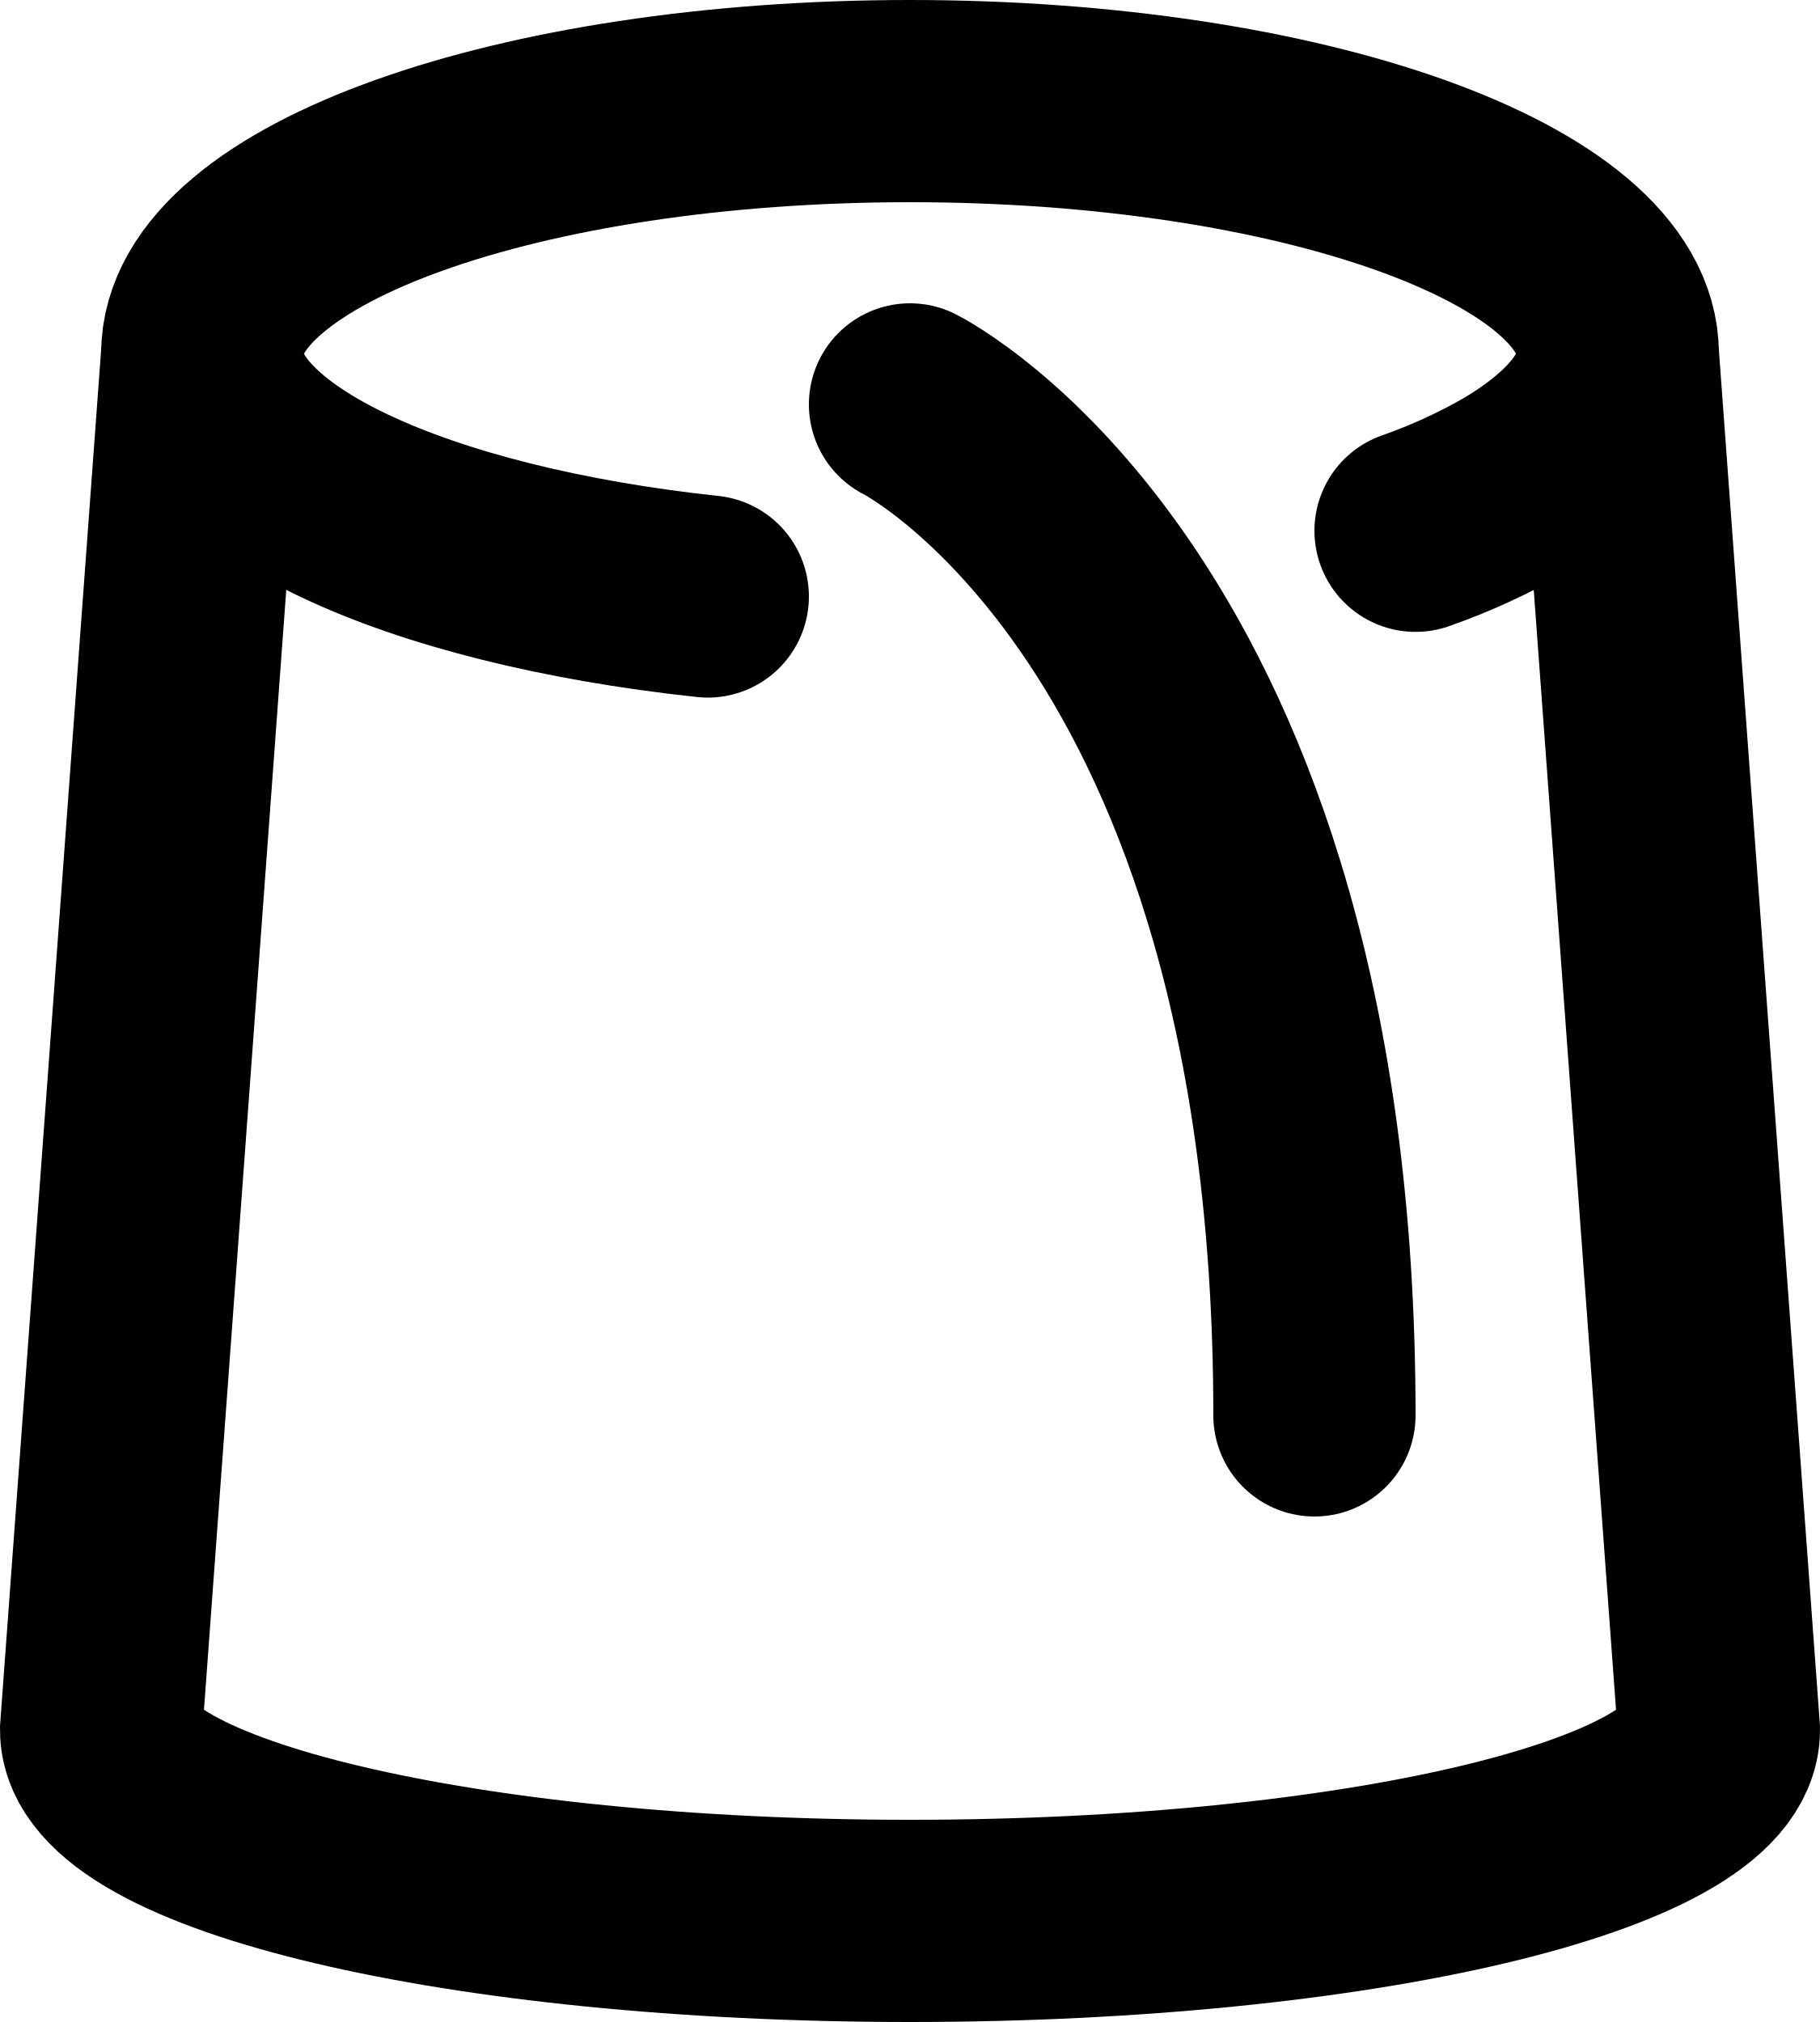
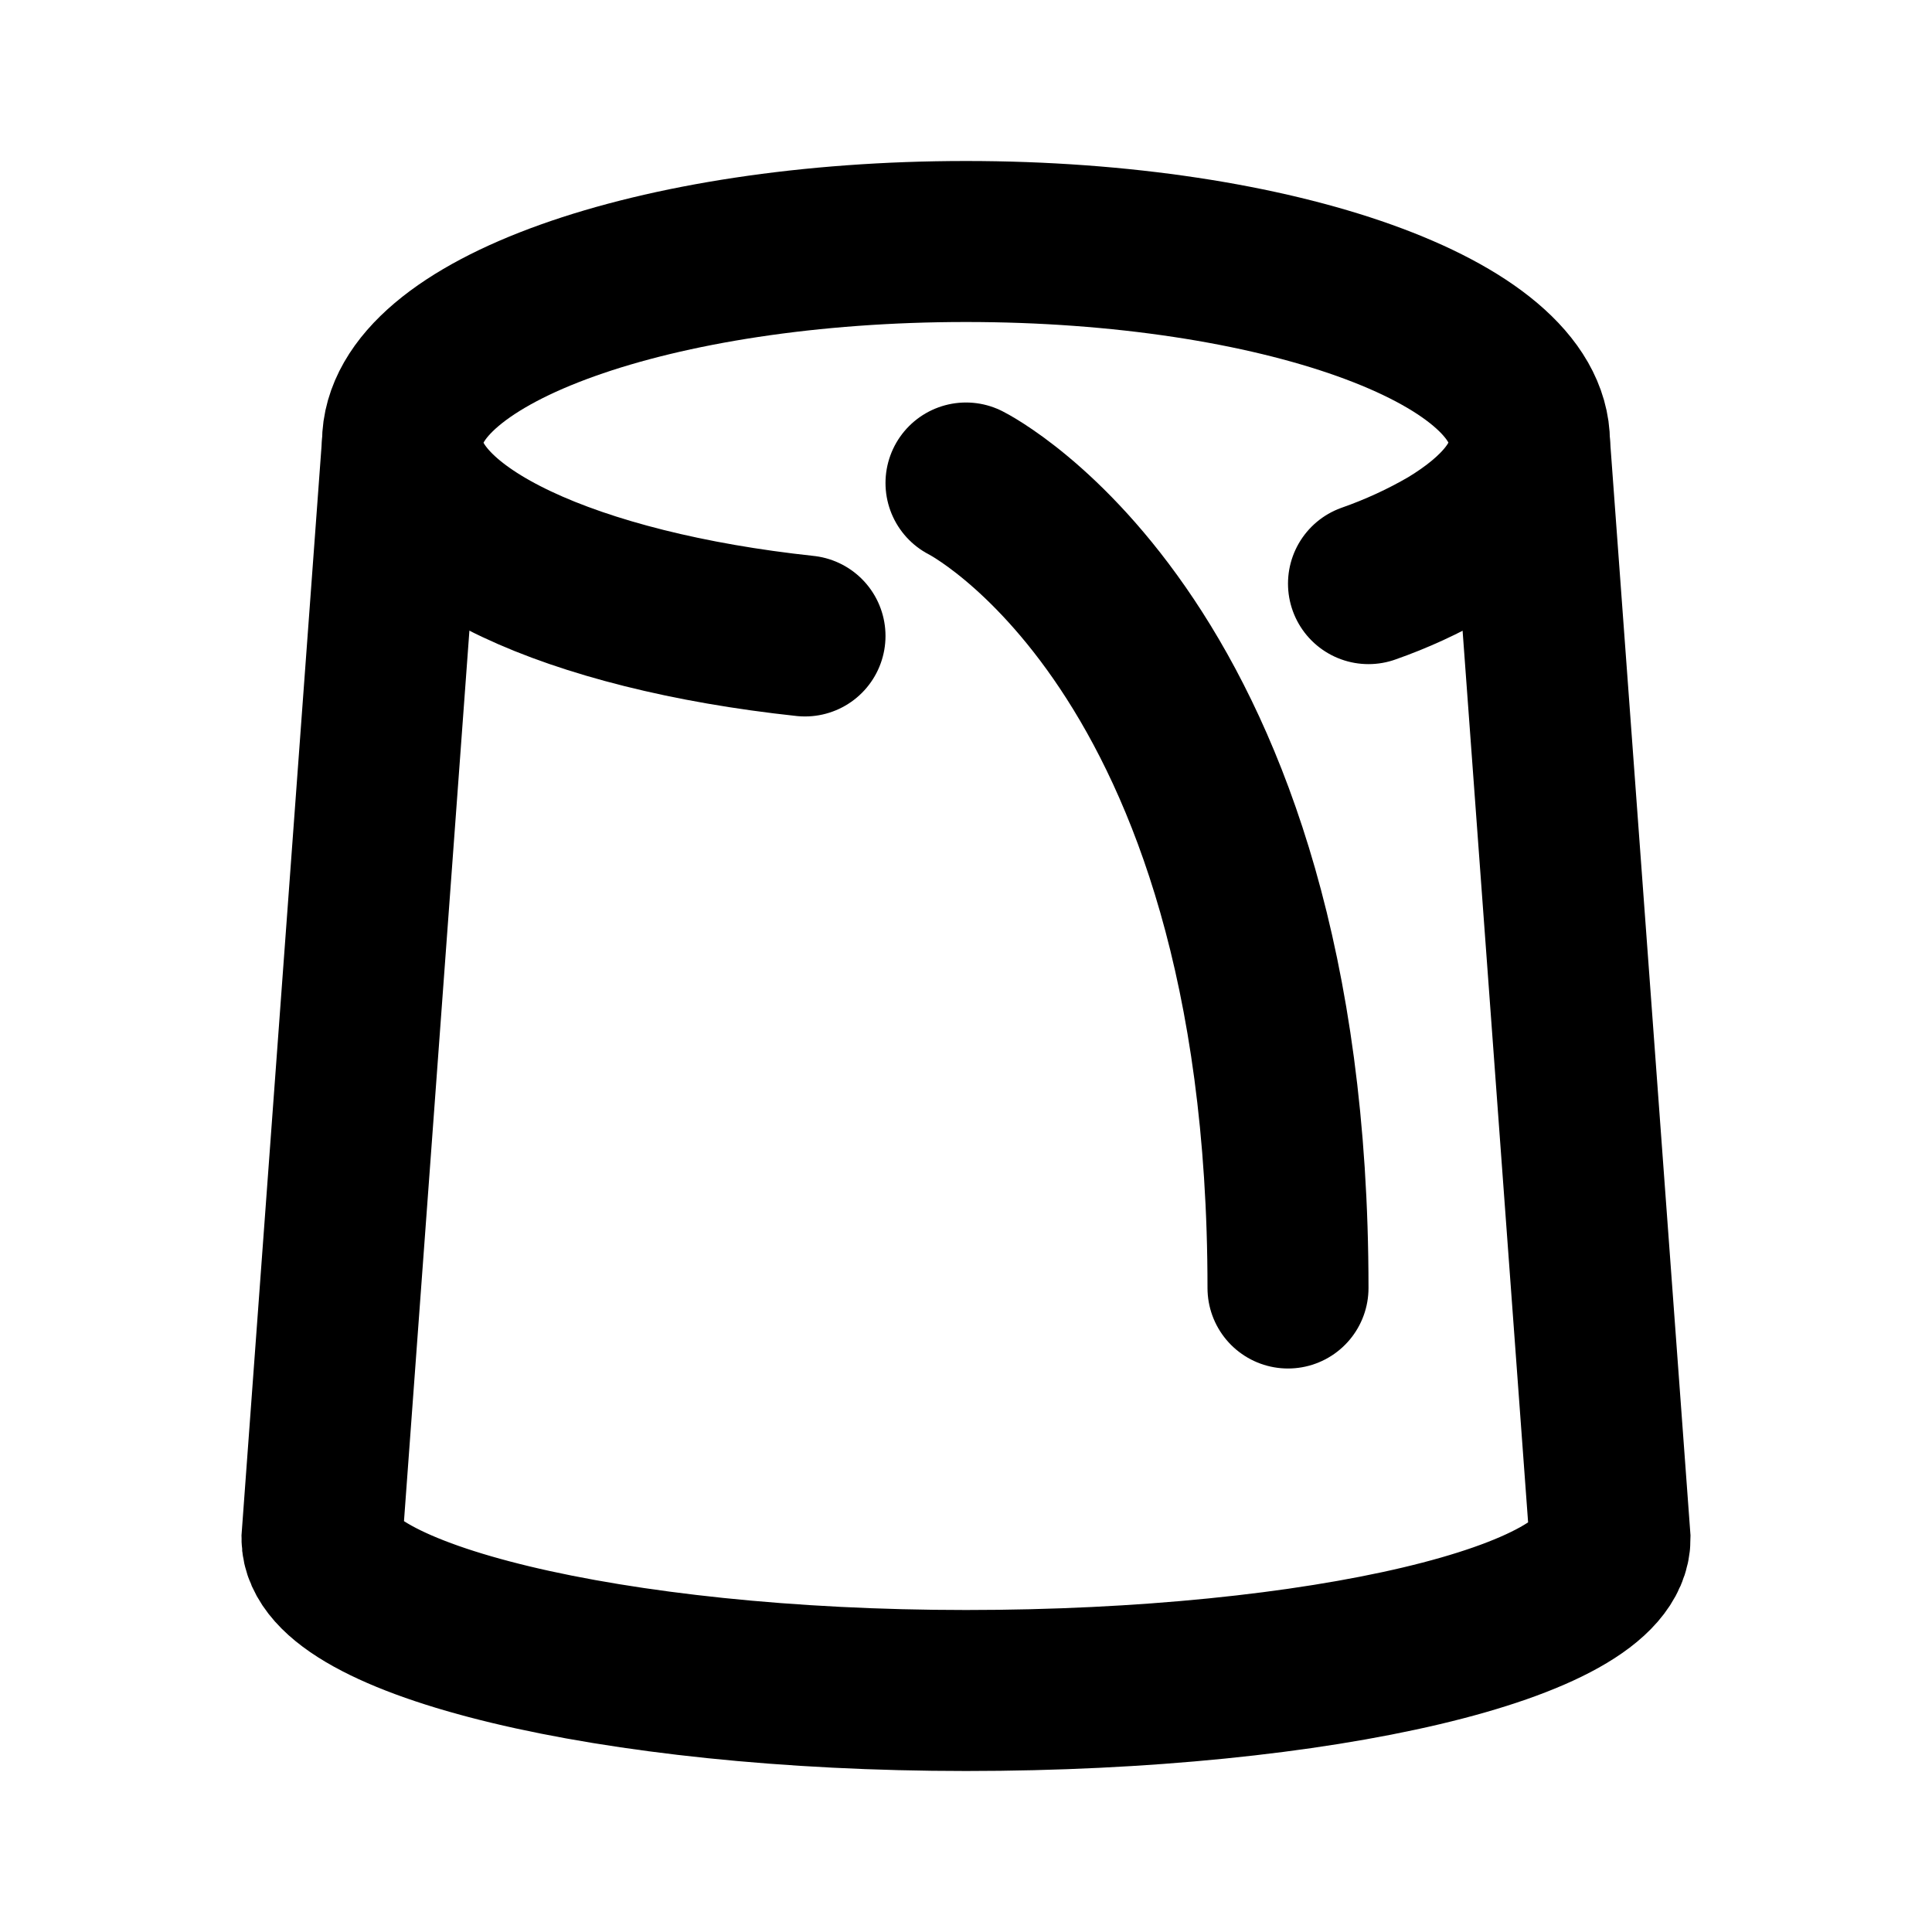
- <svg xmlns="http://www.w3.org/2000/svg" viewBox="0 0 18 20">
-   <g id="Layer_2" data-name="Layer 2">
-     <g id="tarbouche">
-       <path d="M7,5.9C4.11,5.59,2,4.63,2,3.5,2,2.12,5.13,1,9,1s7,1.12,7,2.5c0,.47-.37.91-1,1.29a5.85,5.85,0,0,1-1,.46" fill="none" stroke="#000" stroke-linecap="round" stroke-miterlimit="10" stroke-width="2" />
-       <path d="M2,3.5,1,17.11C1,18.15,4.58,19,9,19s8-.85,8-1.89L16,3.5" fill="none" stroke="#000" stroke-miterlimit="10" stroke-width="2" />
-       <path d="M9,4s4,2,4,10" fill="none" stroke="#000" stroke-linecap="round" stroke-miterlimit="10" stroke-width="2" />
-     </g>
+ <svg xmlns="http://www.w3.org/2000/svg" viewBox="0 0 24 24">
+   <g id="tarbouche">
+     <path d="M10,7.9C7.11,7.59,5,6.63,5,5.5,5,4.12,8.13,3,12,3s7,1.12,7,2.5c0,.47-.37.91-1,1.29a5.85,5.85,0,0,1-1,.46" fill="none" stroke="#000" stroke-linecap="round" stroke-miterlimit="10" stroke-width="2" />
+     <path d="M5,5.5,4,19.11c0,1,3.58,1.89,8,1.89s8-.85,8-1.89L19,5.5" fill="none" stroke="#000" stroke-miterlimit="10" stroke-width="2" />
+     <path d="M12,6s4,2,4,10" fill="none" stroke="#000" stroke-linecap="round" stroke-miterlimit="10" stroke-width="2" />
  </g>
</svg>
